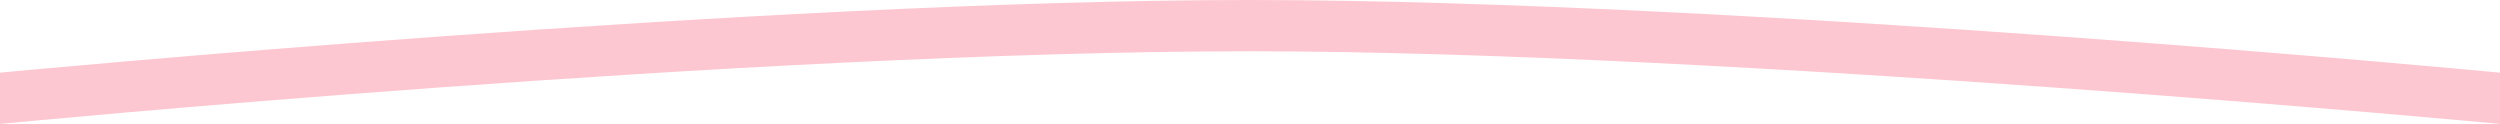
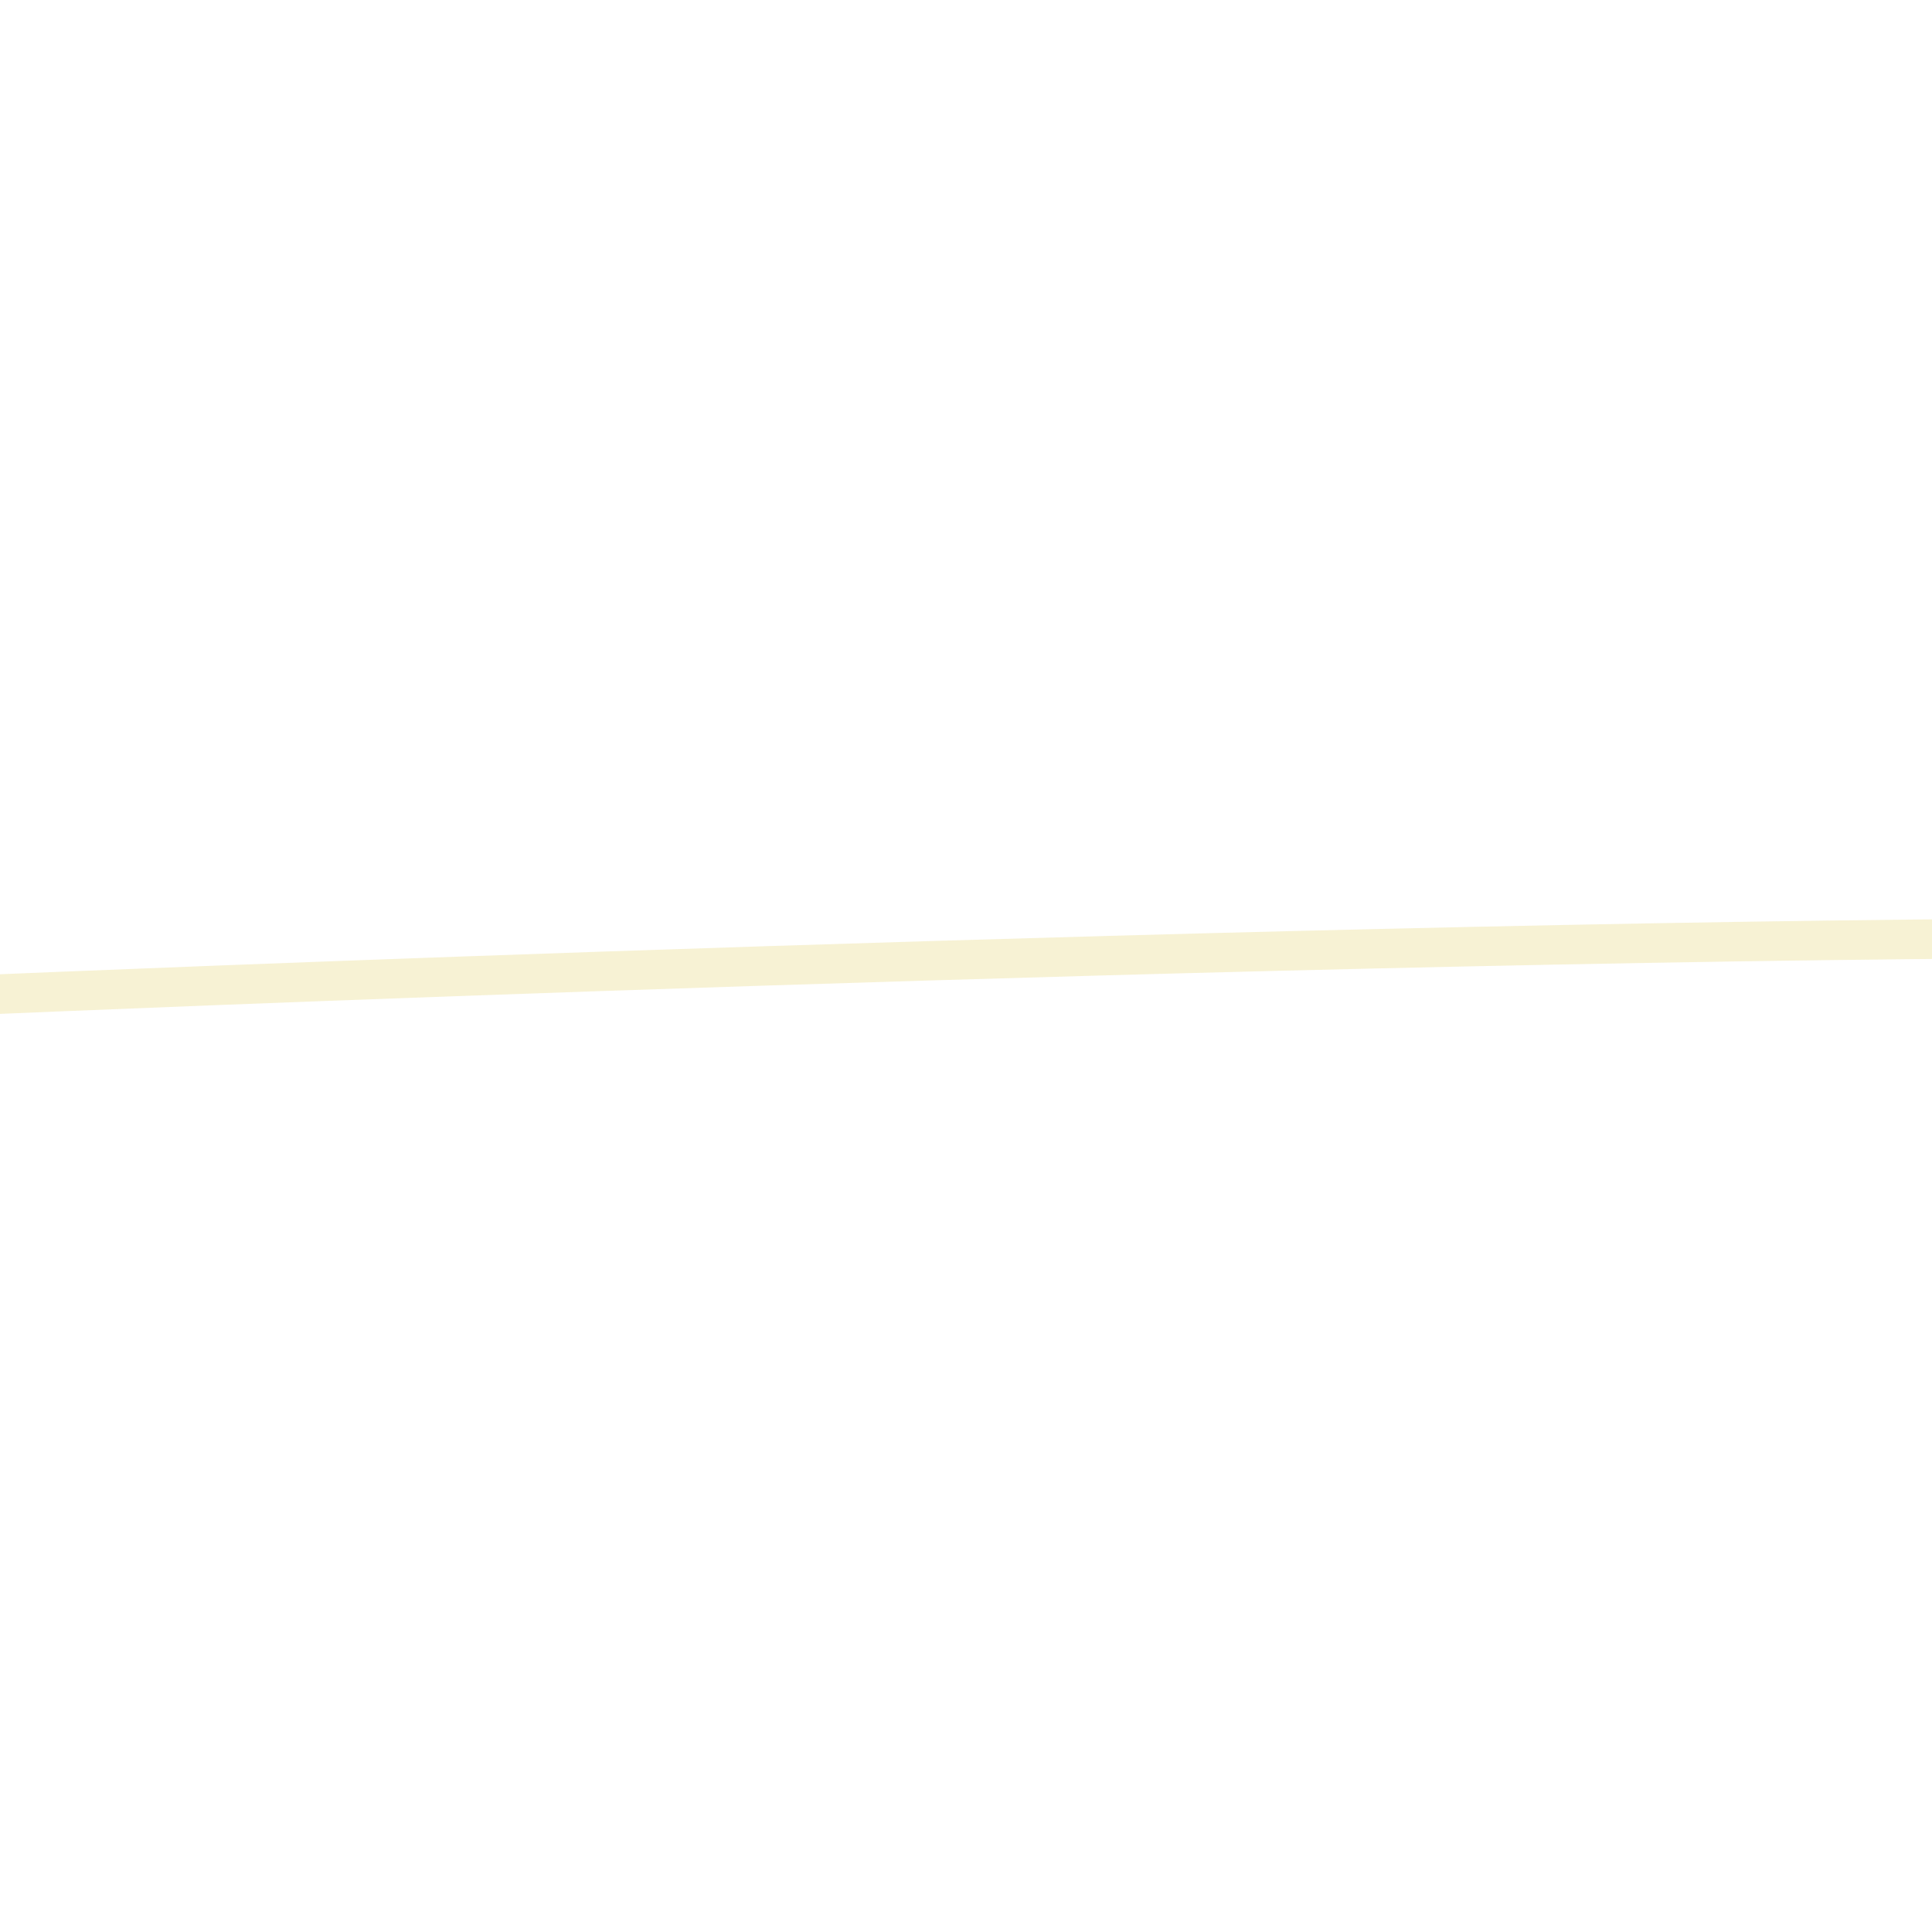
- <svg xmlns="http://www.w3.org/2000/svg" width="585" height="29" viewBox="0 0 585 29" fill="none">
-   <path d="M585 29V17C585 17 406.824 0 292.5 0C178.176 0 0 17 0 17V29C0 29 175.5 12 292.5 12C404.724 12 585 29 585 29Z" fill="#F84565" fill-opacity="0.3" />
+ <svg xmlns="http://www.w3.org/2000/svg" id="SvgjsSvg1001" width="288" height="288" version="1.1">
+   <g id="SvgjsG1008" transform="matrix(2.243233, 0, 0, 1, 0, 0)" style="">
+     <svg viewBox="0 0 585 29" width="288" height="288">
+       <path fill="#e5d46f" fill-opacity=".3" d="M585 29V17C585 17 406.824 0 292.5 0C178.176 0 0 17 0 17V29C0 29 175.5 12 292.5 12C404.724 12 585 29 585 29Z" class="svgShape colorf84565-0 selectable" />
+     </svg>
+   </g>
</svg>
